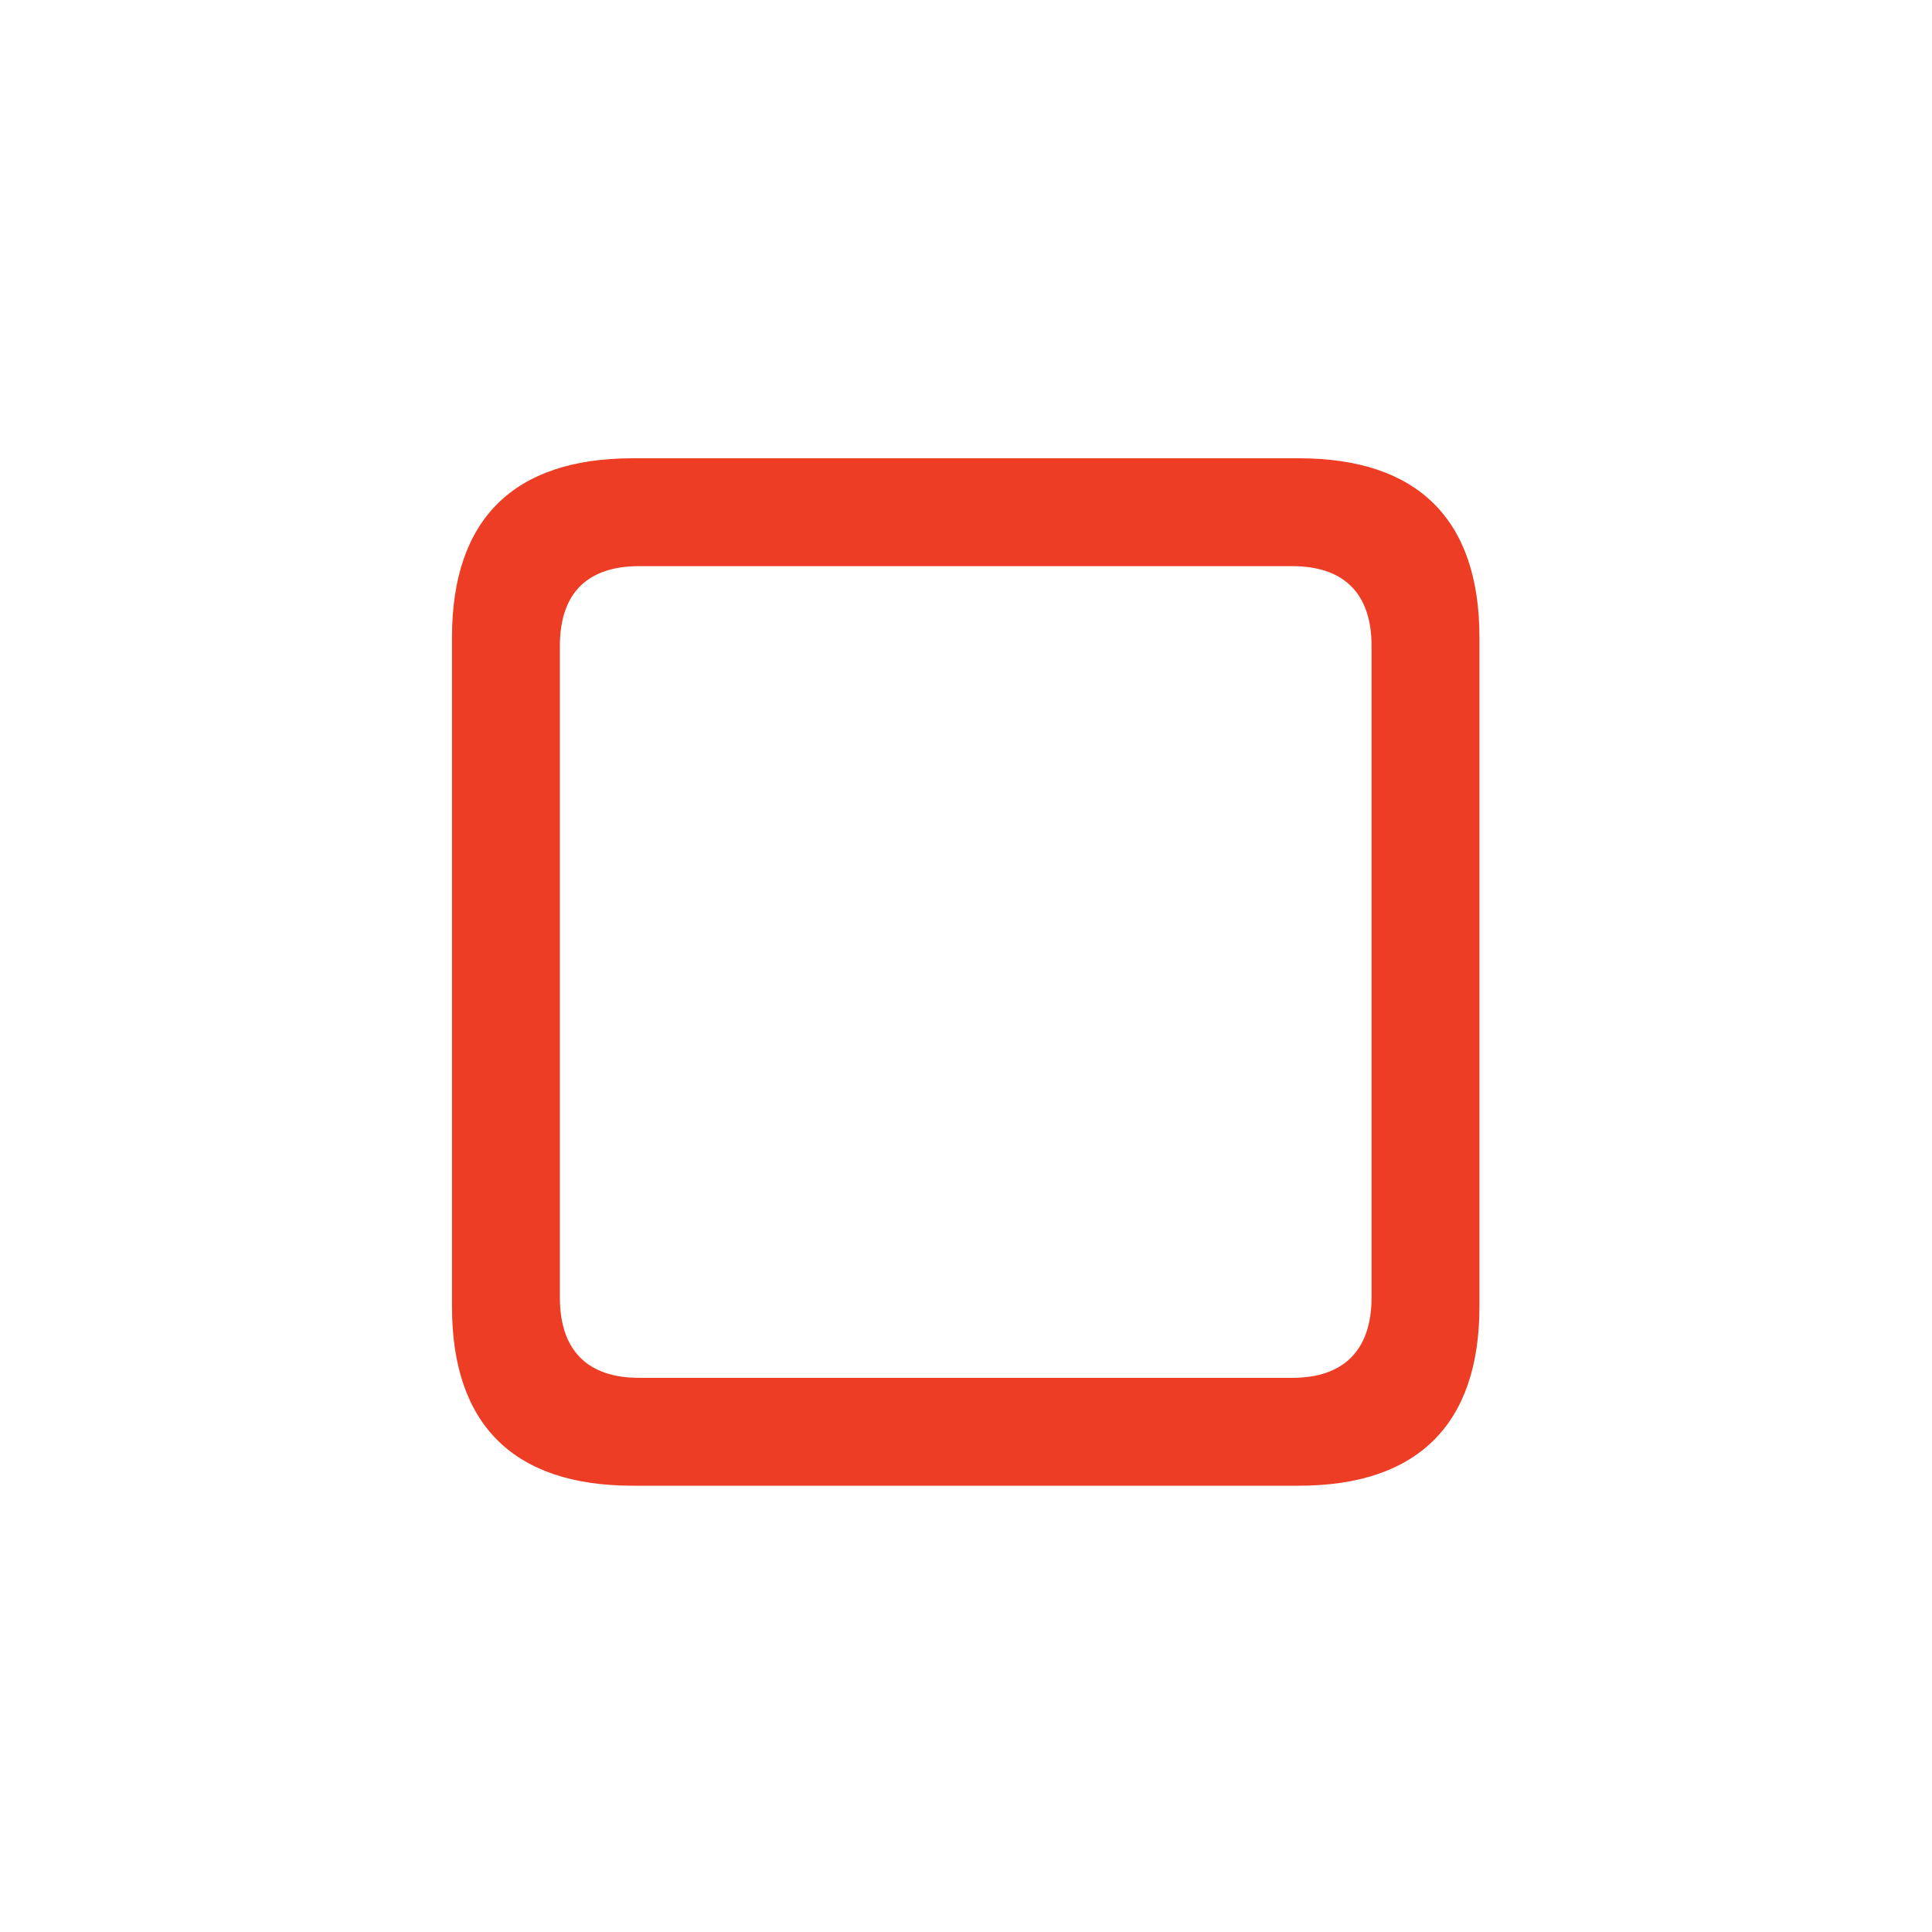
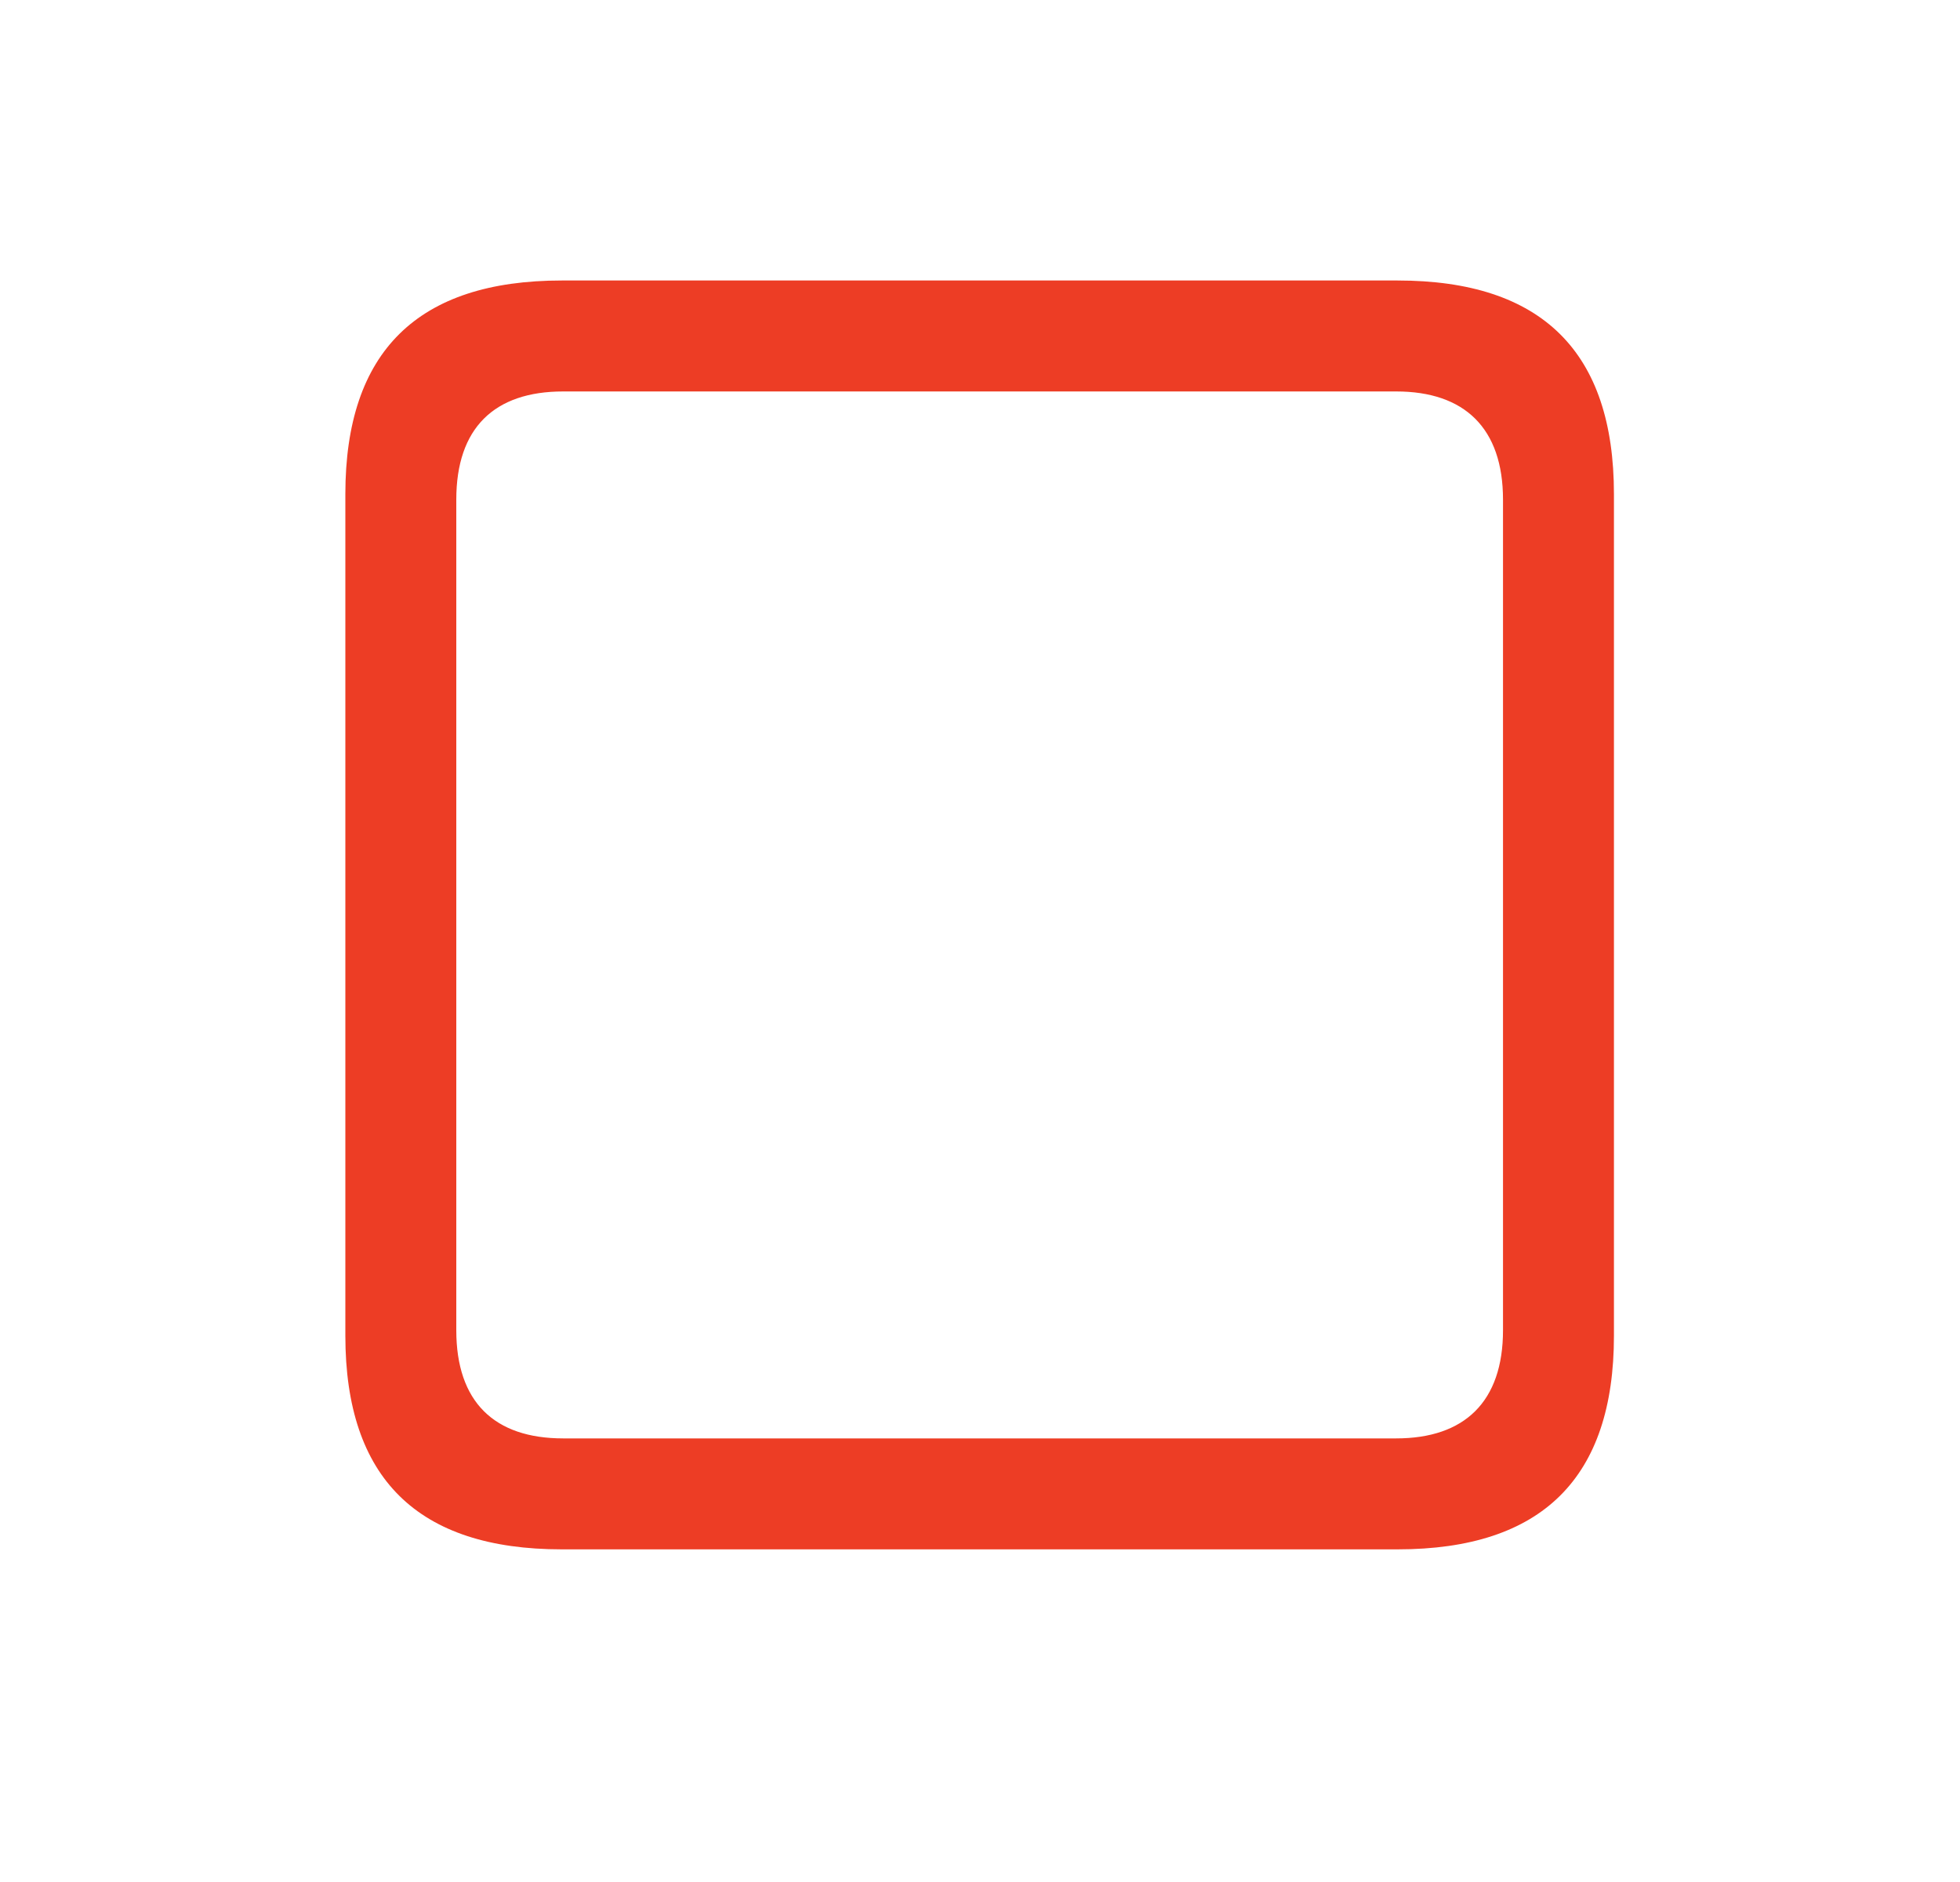
- <svg xmlns="http://www.w3.org/2000/svg" width="24" height="24" viewBox="0 0 24 24" fill="none">
-   <path d="M7.857 18.456H16.136C17.612 18.456 18.378 17.69 18.378 16.234V7.915C18.378 6.452 17.612 5.693 16.136 5.693H7.857C6.381 5.693 5.615 6.452 5.615 7.915V16.234C5.615 17.697 6.381 18.456 7.857 18.456ZM7.939 17.116C7.304 17.116 6.955 16.781 6.955 16.118V8.024C6.955 7.361 7.304 7.033 7.939 7.033H16.054C16.683 7.033 17.038 7.361 17.038 8.024V16.118C17.038 16.781 16.683 17.116 16.054 17.116H7.939Z" fill="#ED3D25" />
+ <svg xmlns="http://www.w3.org/2000/svg" width="25" height="24" viewBox="0 0 25 24" fill="none">
+   <path d="M7.165 19.758H17.826C19.672 19.758 20.586 18.844 20.586 17.033V6.302C20.586 4.491 19.672 3.577 17.826 3.577H7.165C5.328 3.577 4.405 4.482 4.405 6.302V17.033C4.405 18.852 5.328 19.758 7.165 19.758ZM7.183 18.343C6.304 18.343 5.82 17.877 5.82 16.963V6.372C5.82 5.458 6.304 4.992 7.183 4.992H17.809C18.679 4.992 19.171 5.458 19.171 6.372V16.963C19.171 17.877 18.679 18.343 17.809 18.343H7.183Z" fill="#ED3D25" />
</svg>
